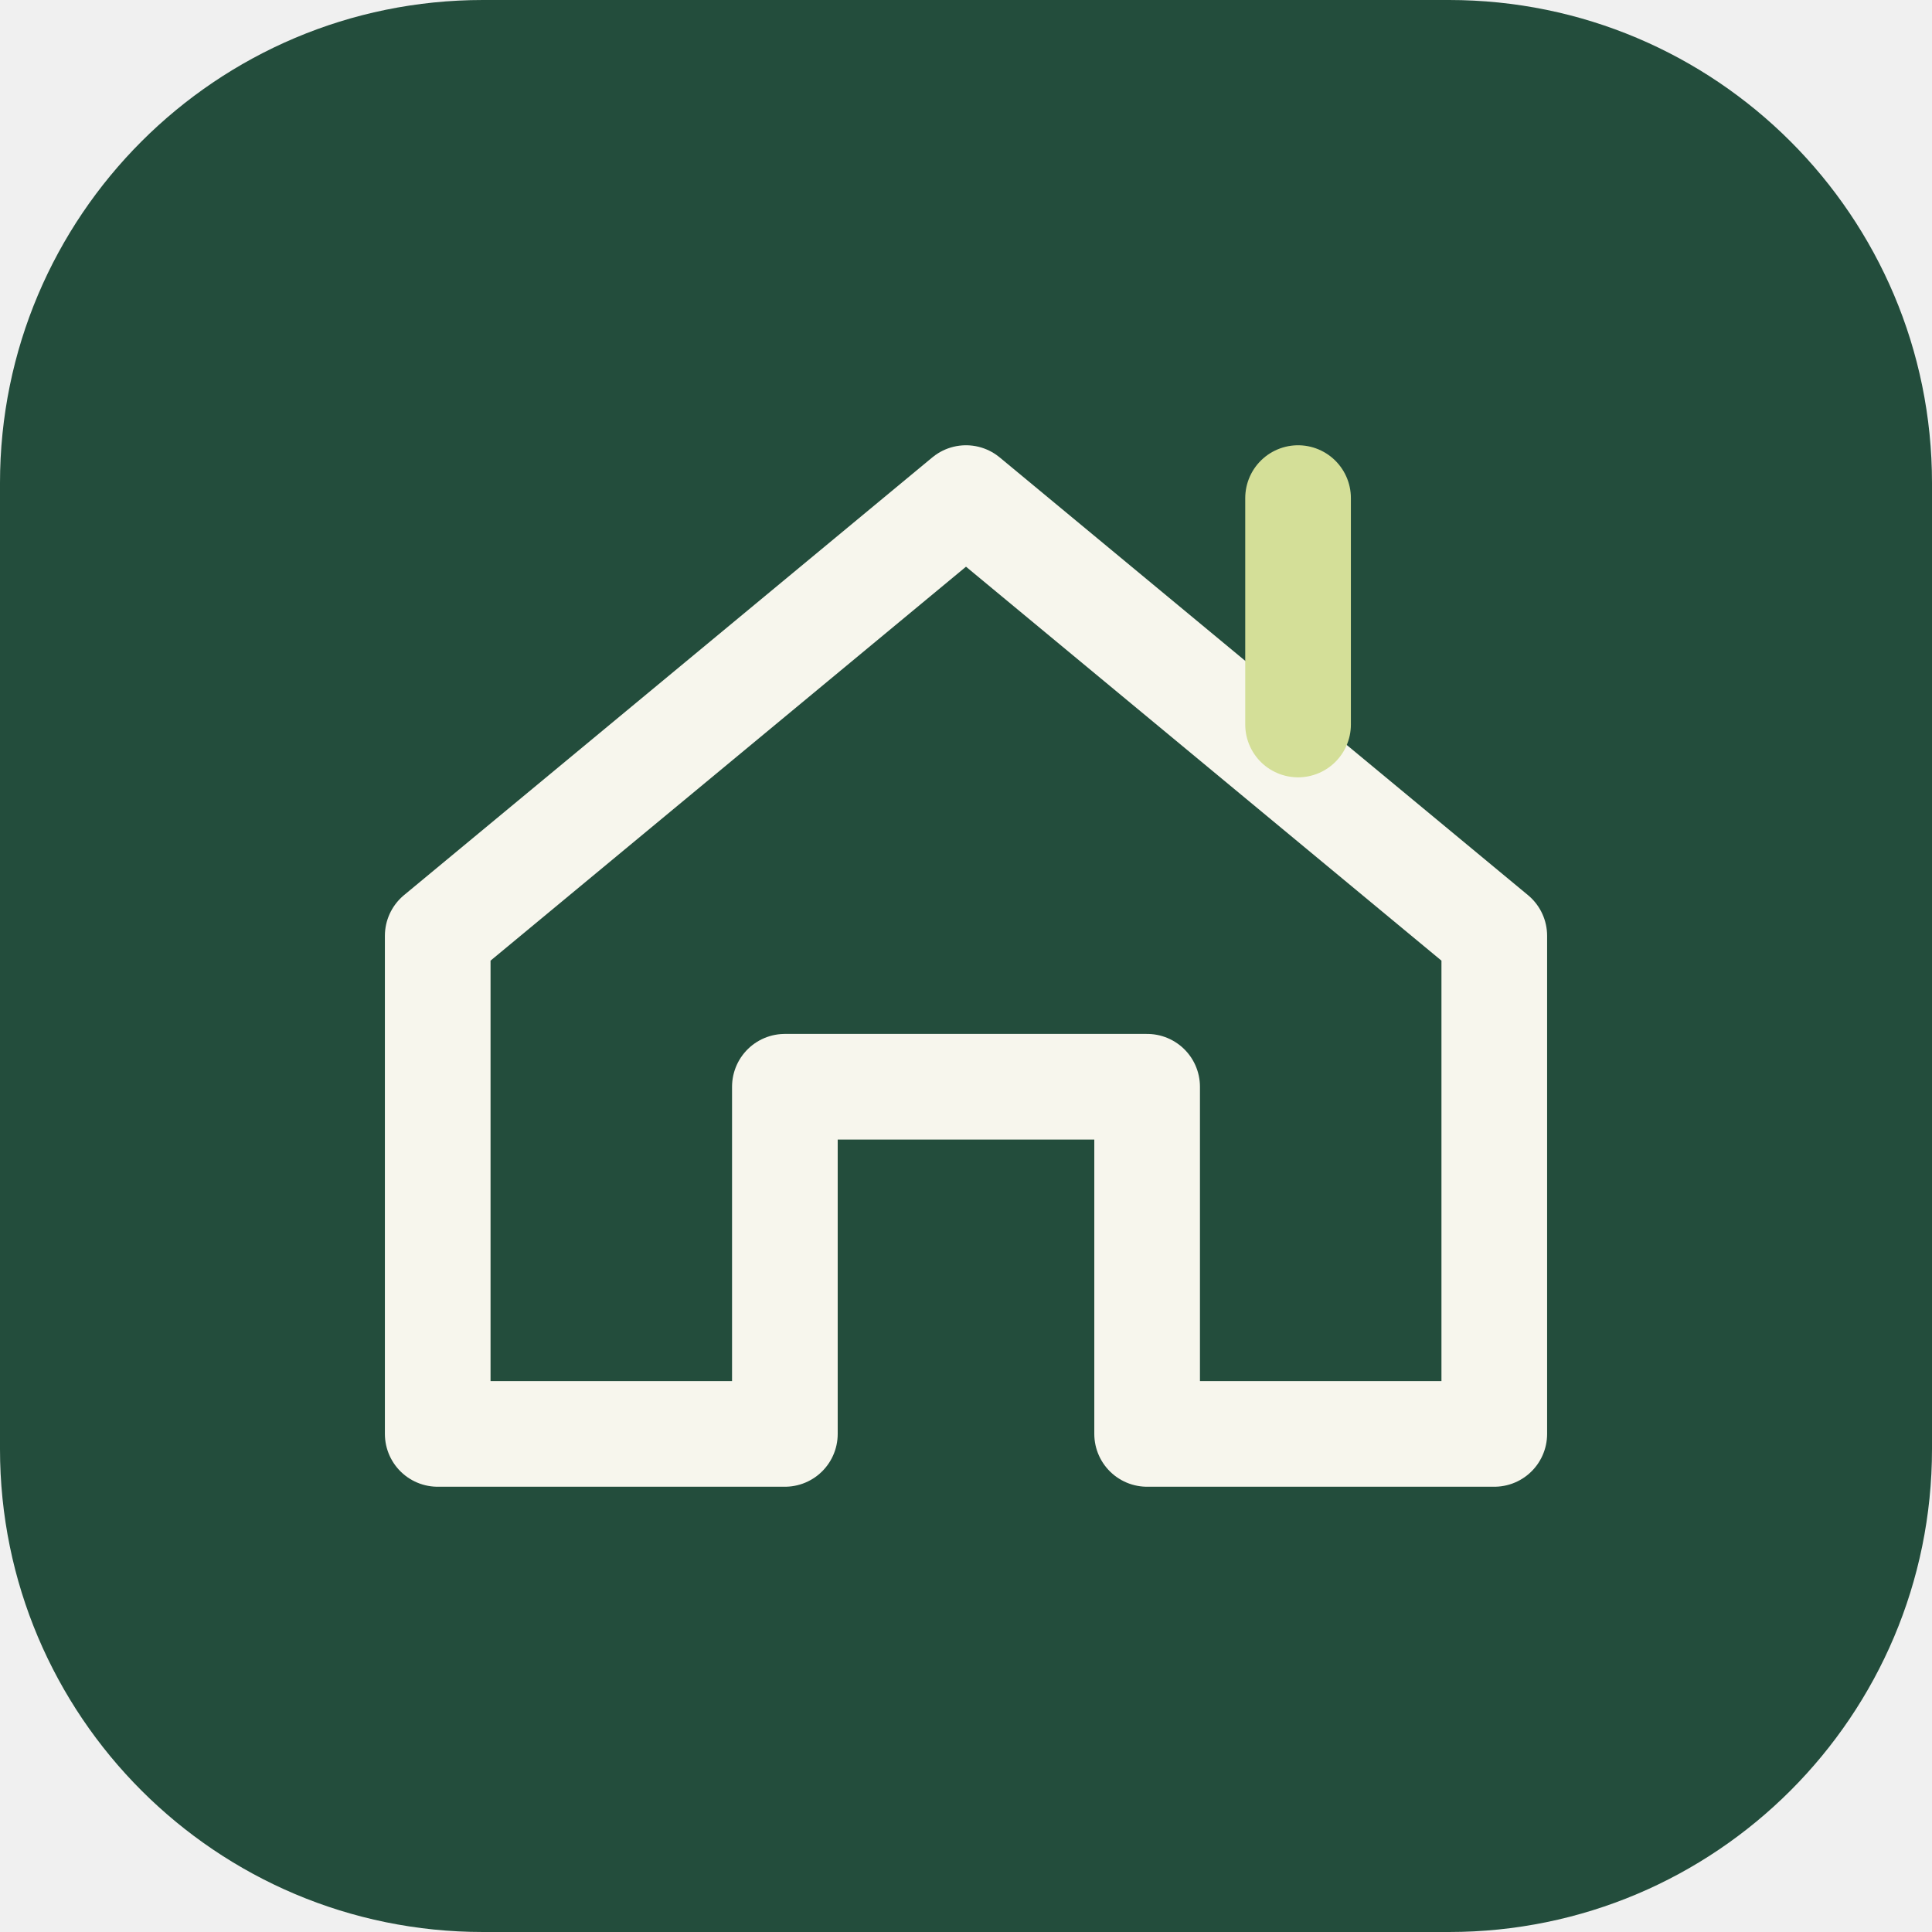
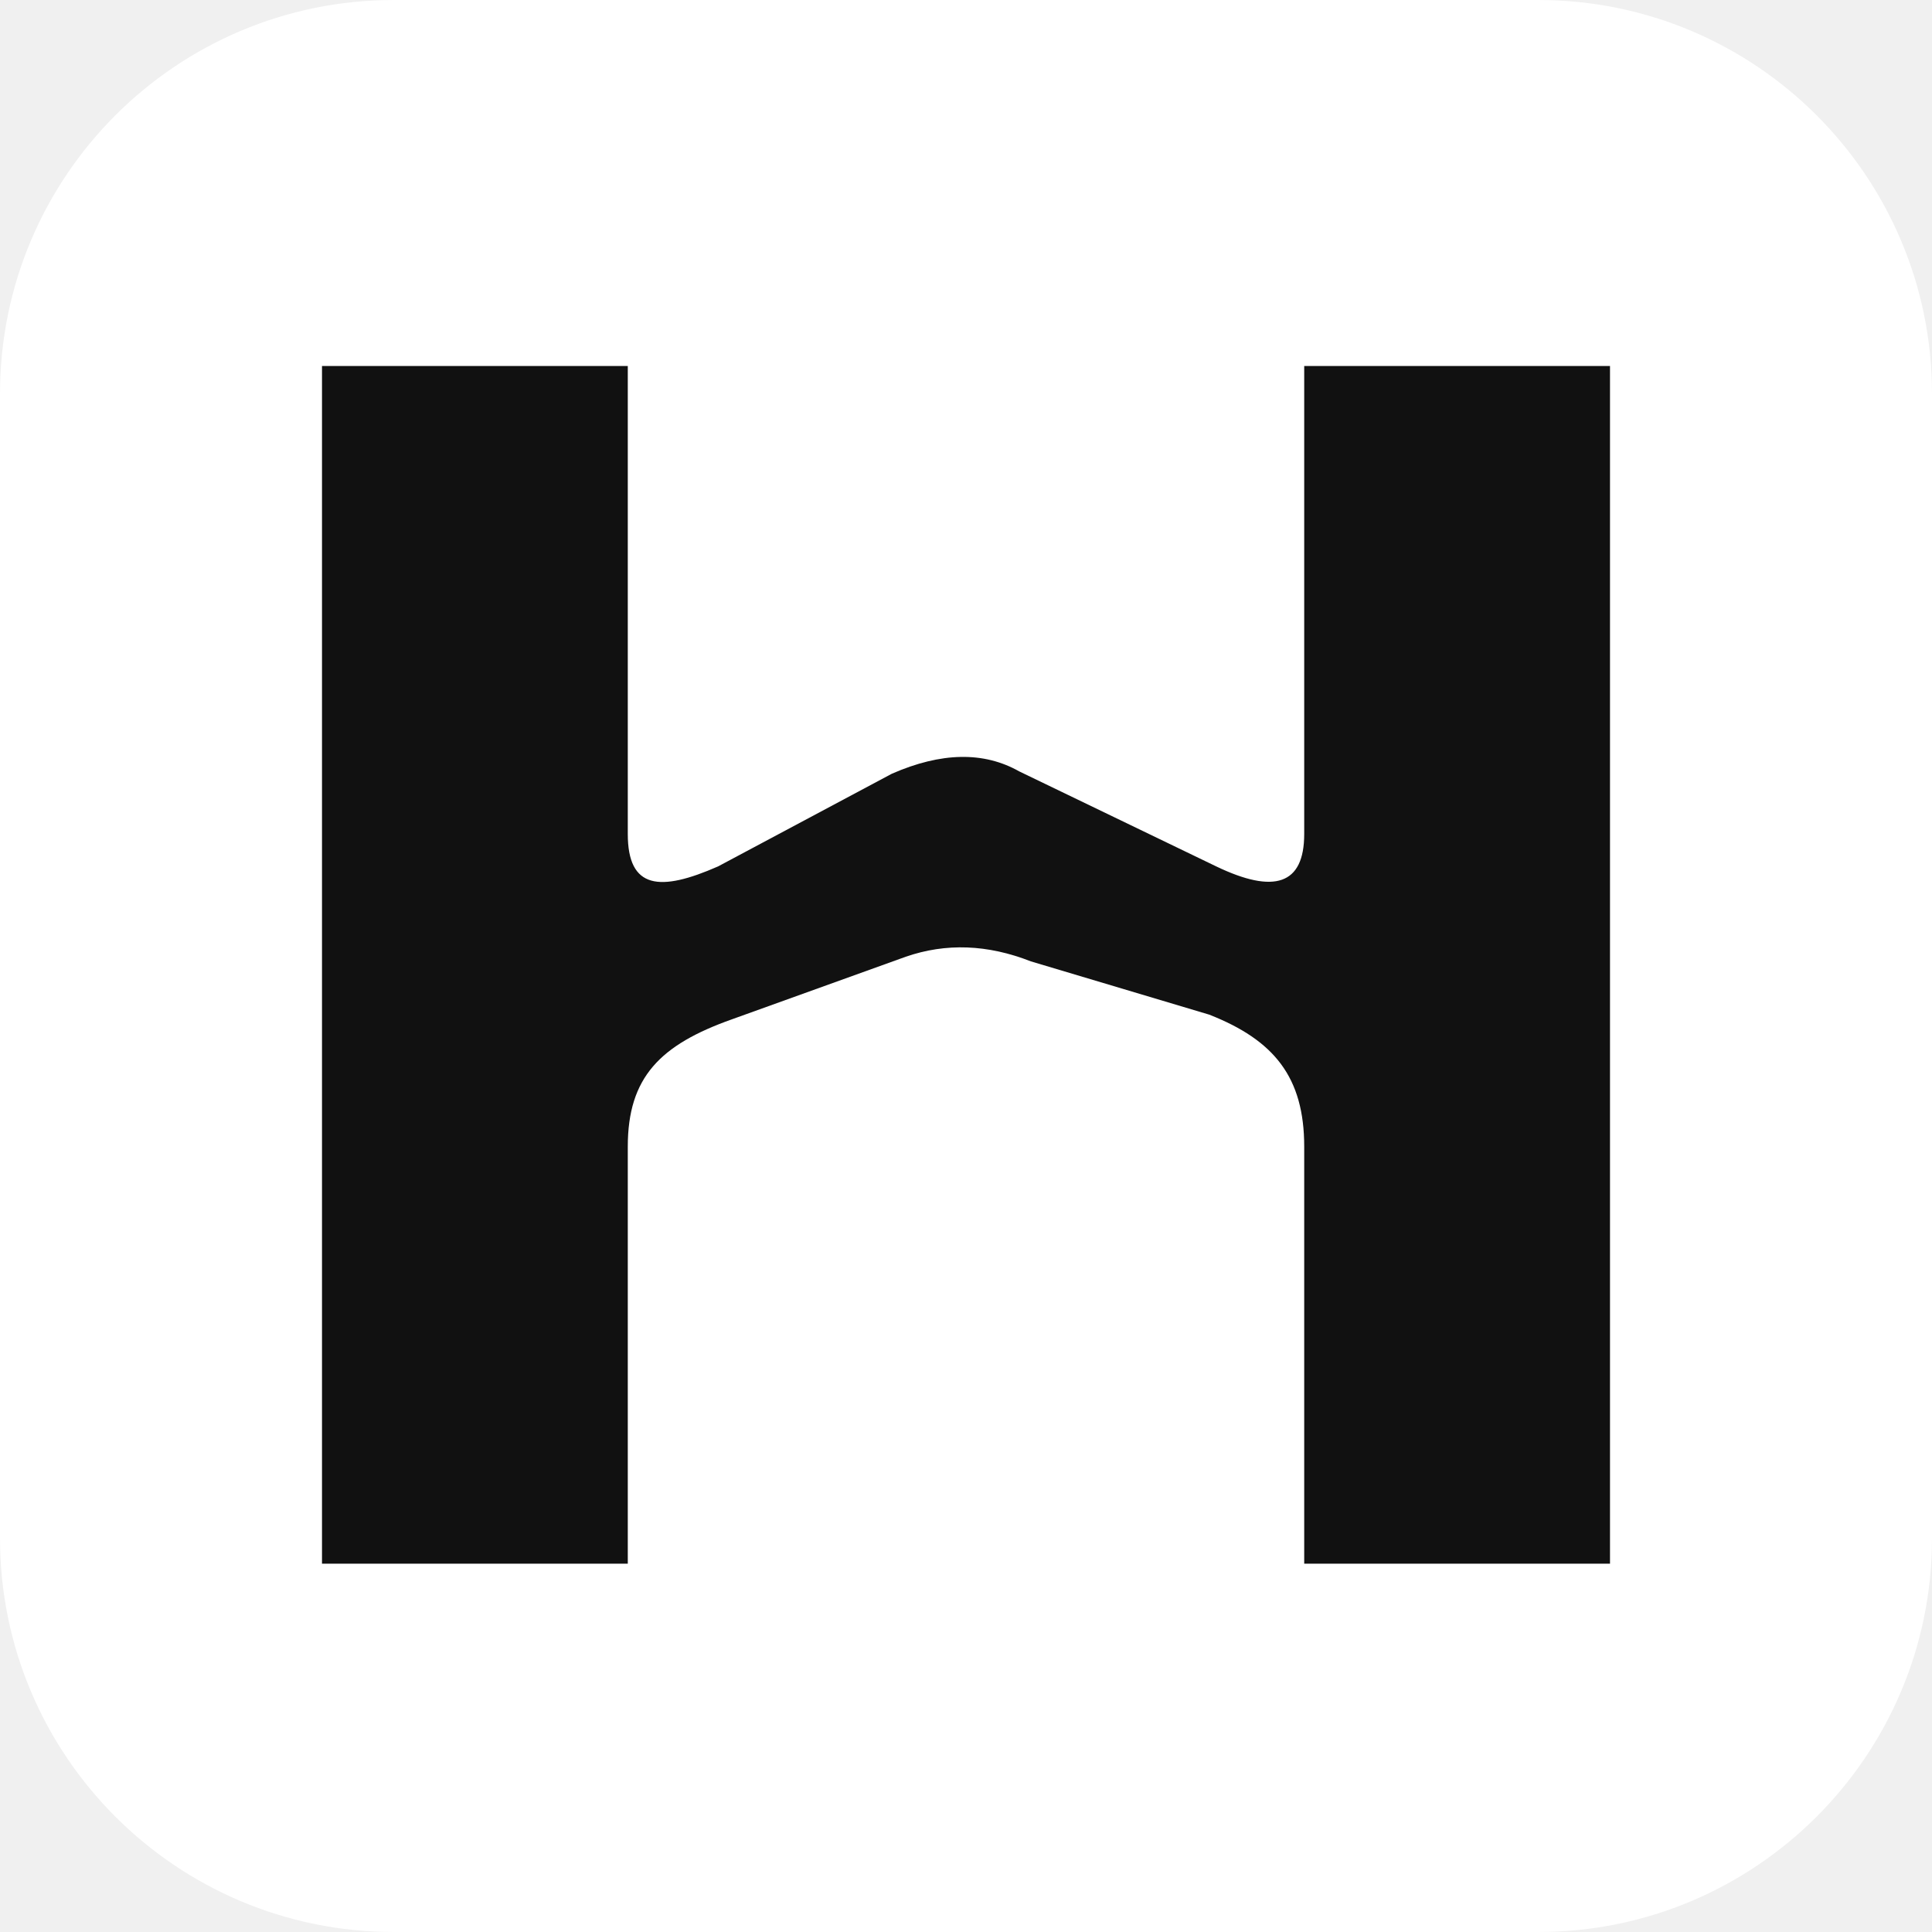
- <svg xmlns="http://www.w3.org/2000/svg" width="128" height="128" viewBox="0 0 128 128">
-   <rect width="128" height="128" rx="32" fill="#234d3c" />
-   <path d="M29 62 64 33l35 29v33H76V72H52v23H29Z" fill="none" stroke="#f7f6ed" stroke-width="7" stroke-linecap="round" stroke-linejoin="round" />
-   <path d="M86 33v15" stroke="#d4df98" stroke-width="7" stroke-linecap="round" />
+ <svg xmlns="http://www.w3.org/2000/svg" viewBox="210 210 834 834">
+   <rect x="210" y="210" width="834" height="834" rx="170" fill="#ffffff" />
+   <path fill="#111111" d="M349,368 H481 V570 C481,594 495,595 520,584 L595,544 Q627,530 650,543 L735,584 C760,596 773,592 773,570 V368 H905 V885 H773 V705 C773,675 760,659 732,648 L655,625 Q627,614 601,623 L526,650 C495,661 481,675 481,705 V885 H349 Z" />
</svg>
